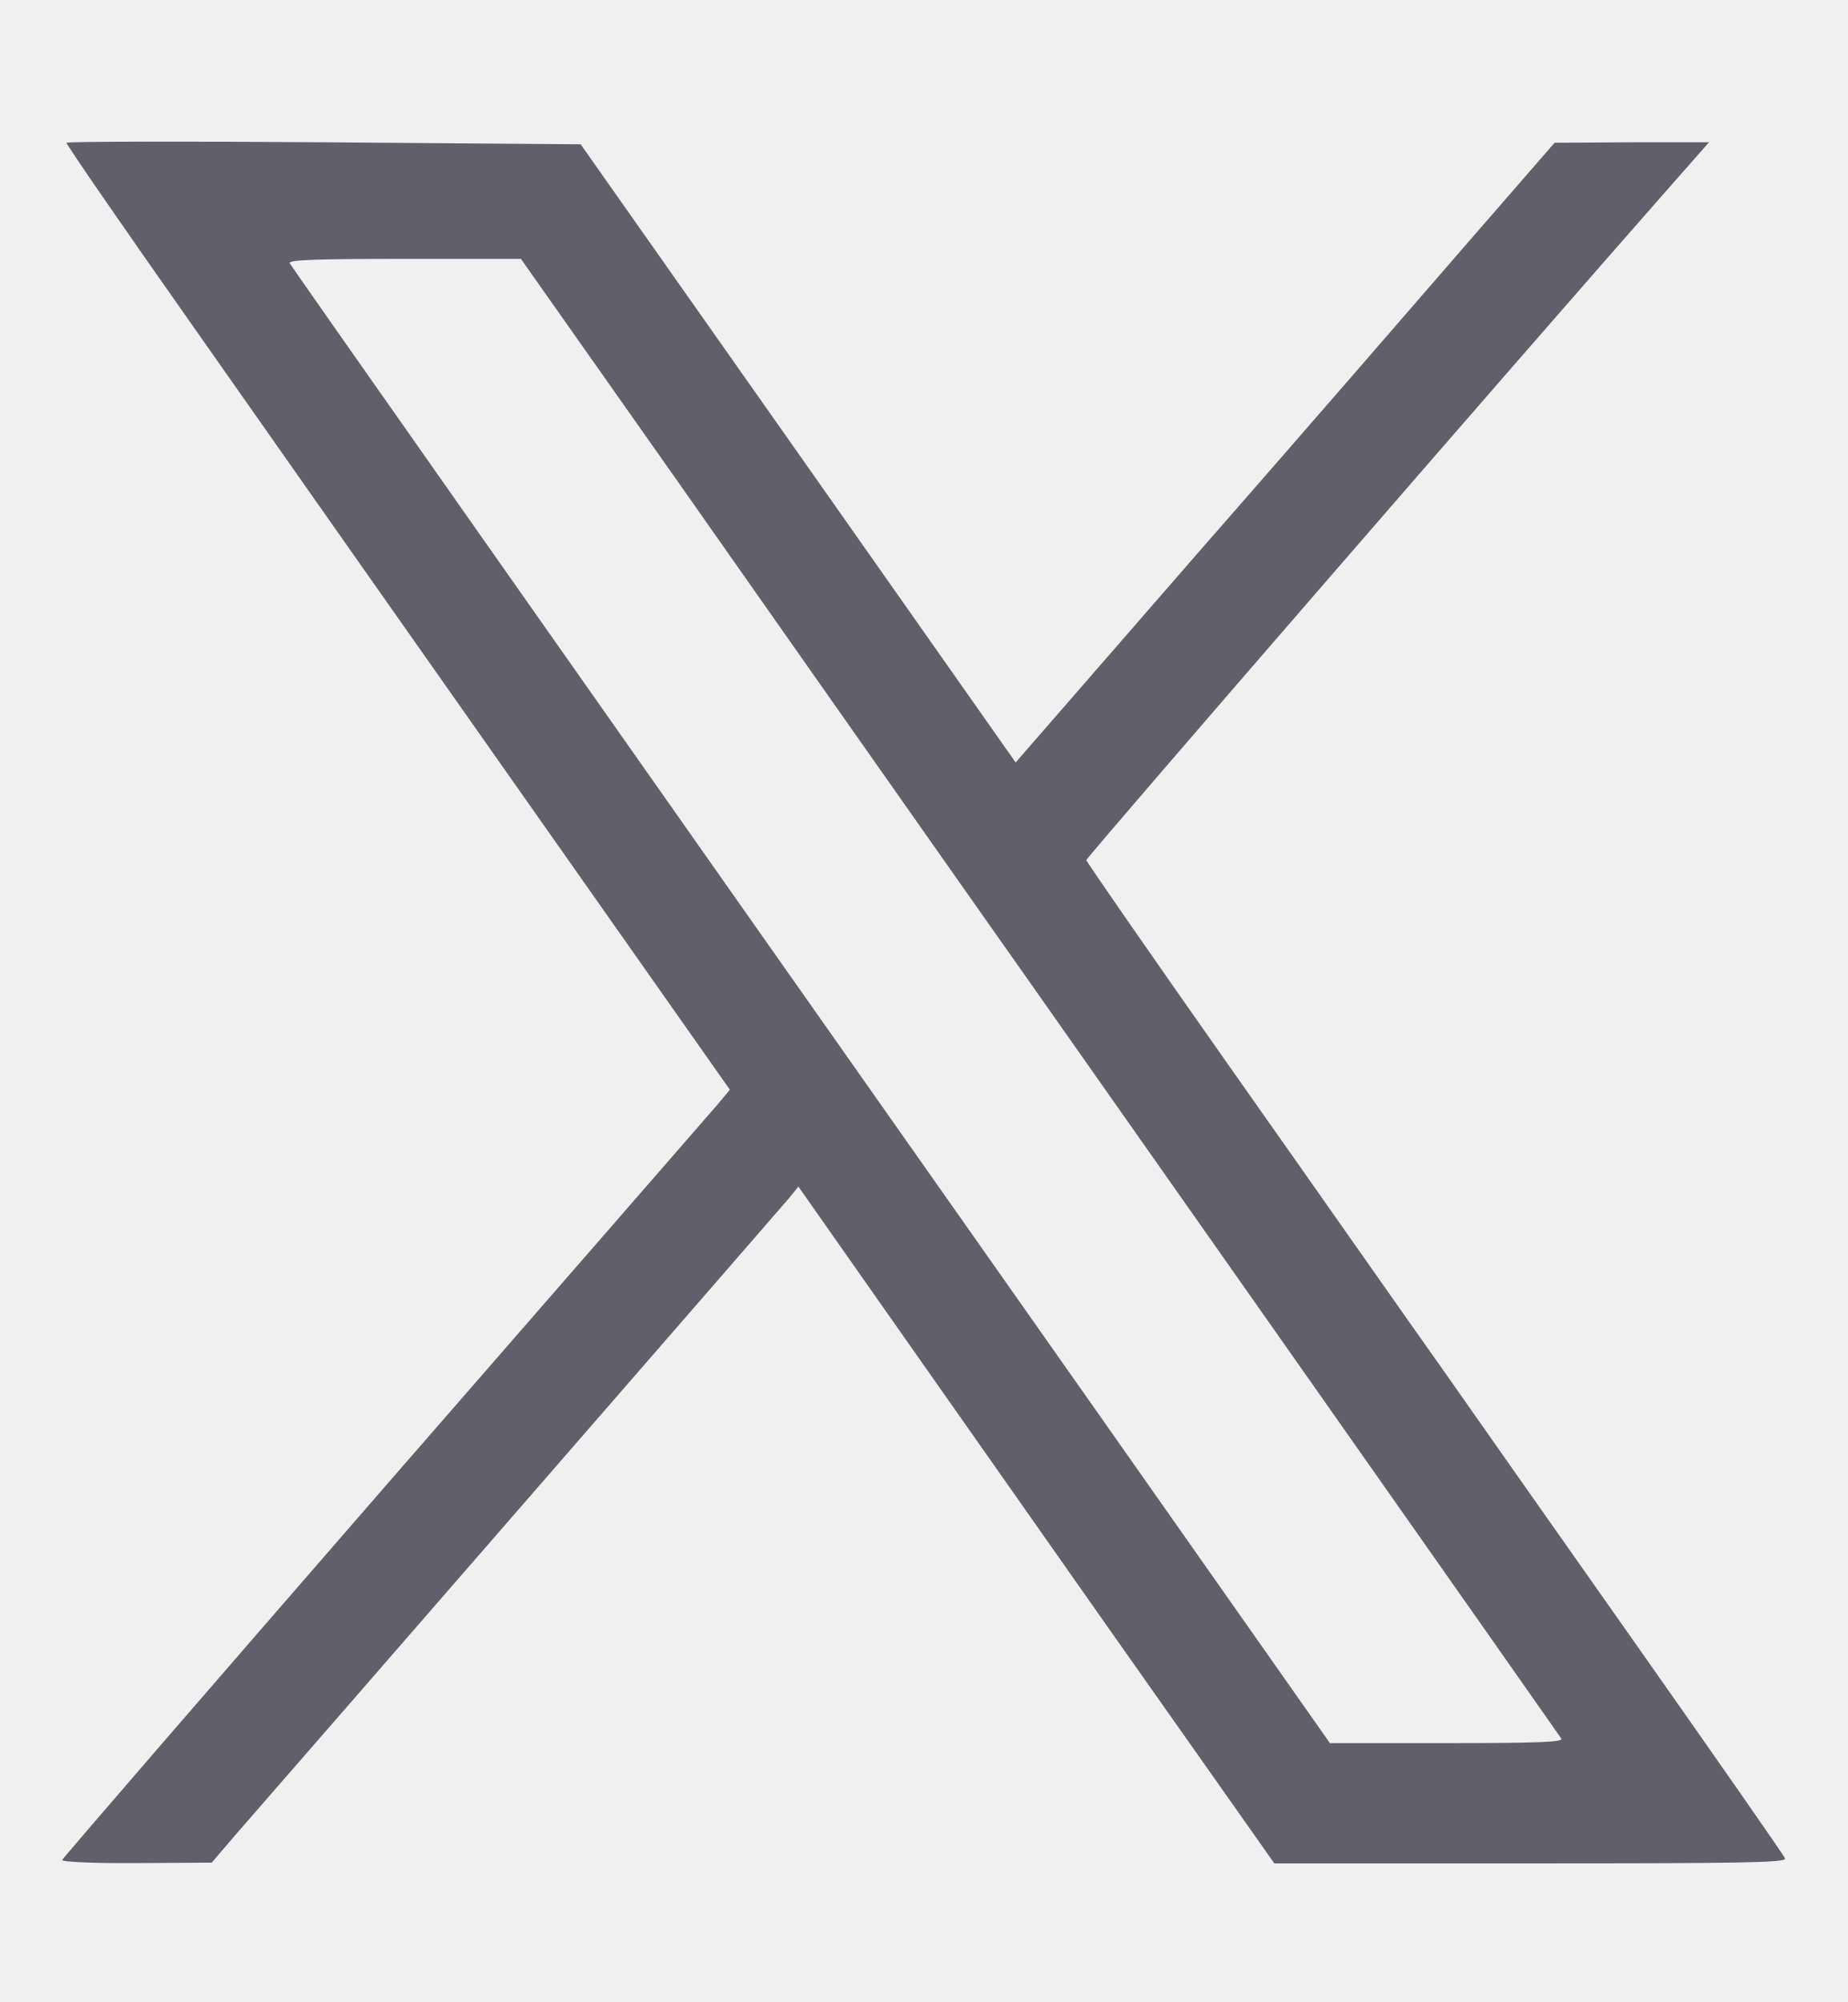
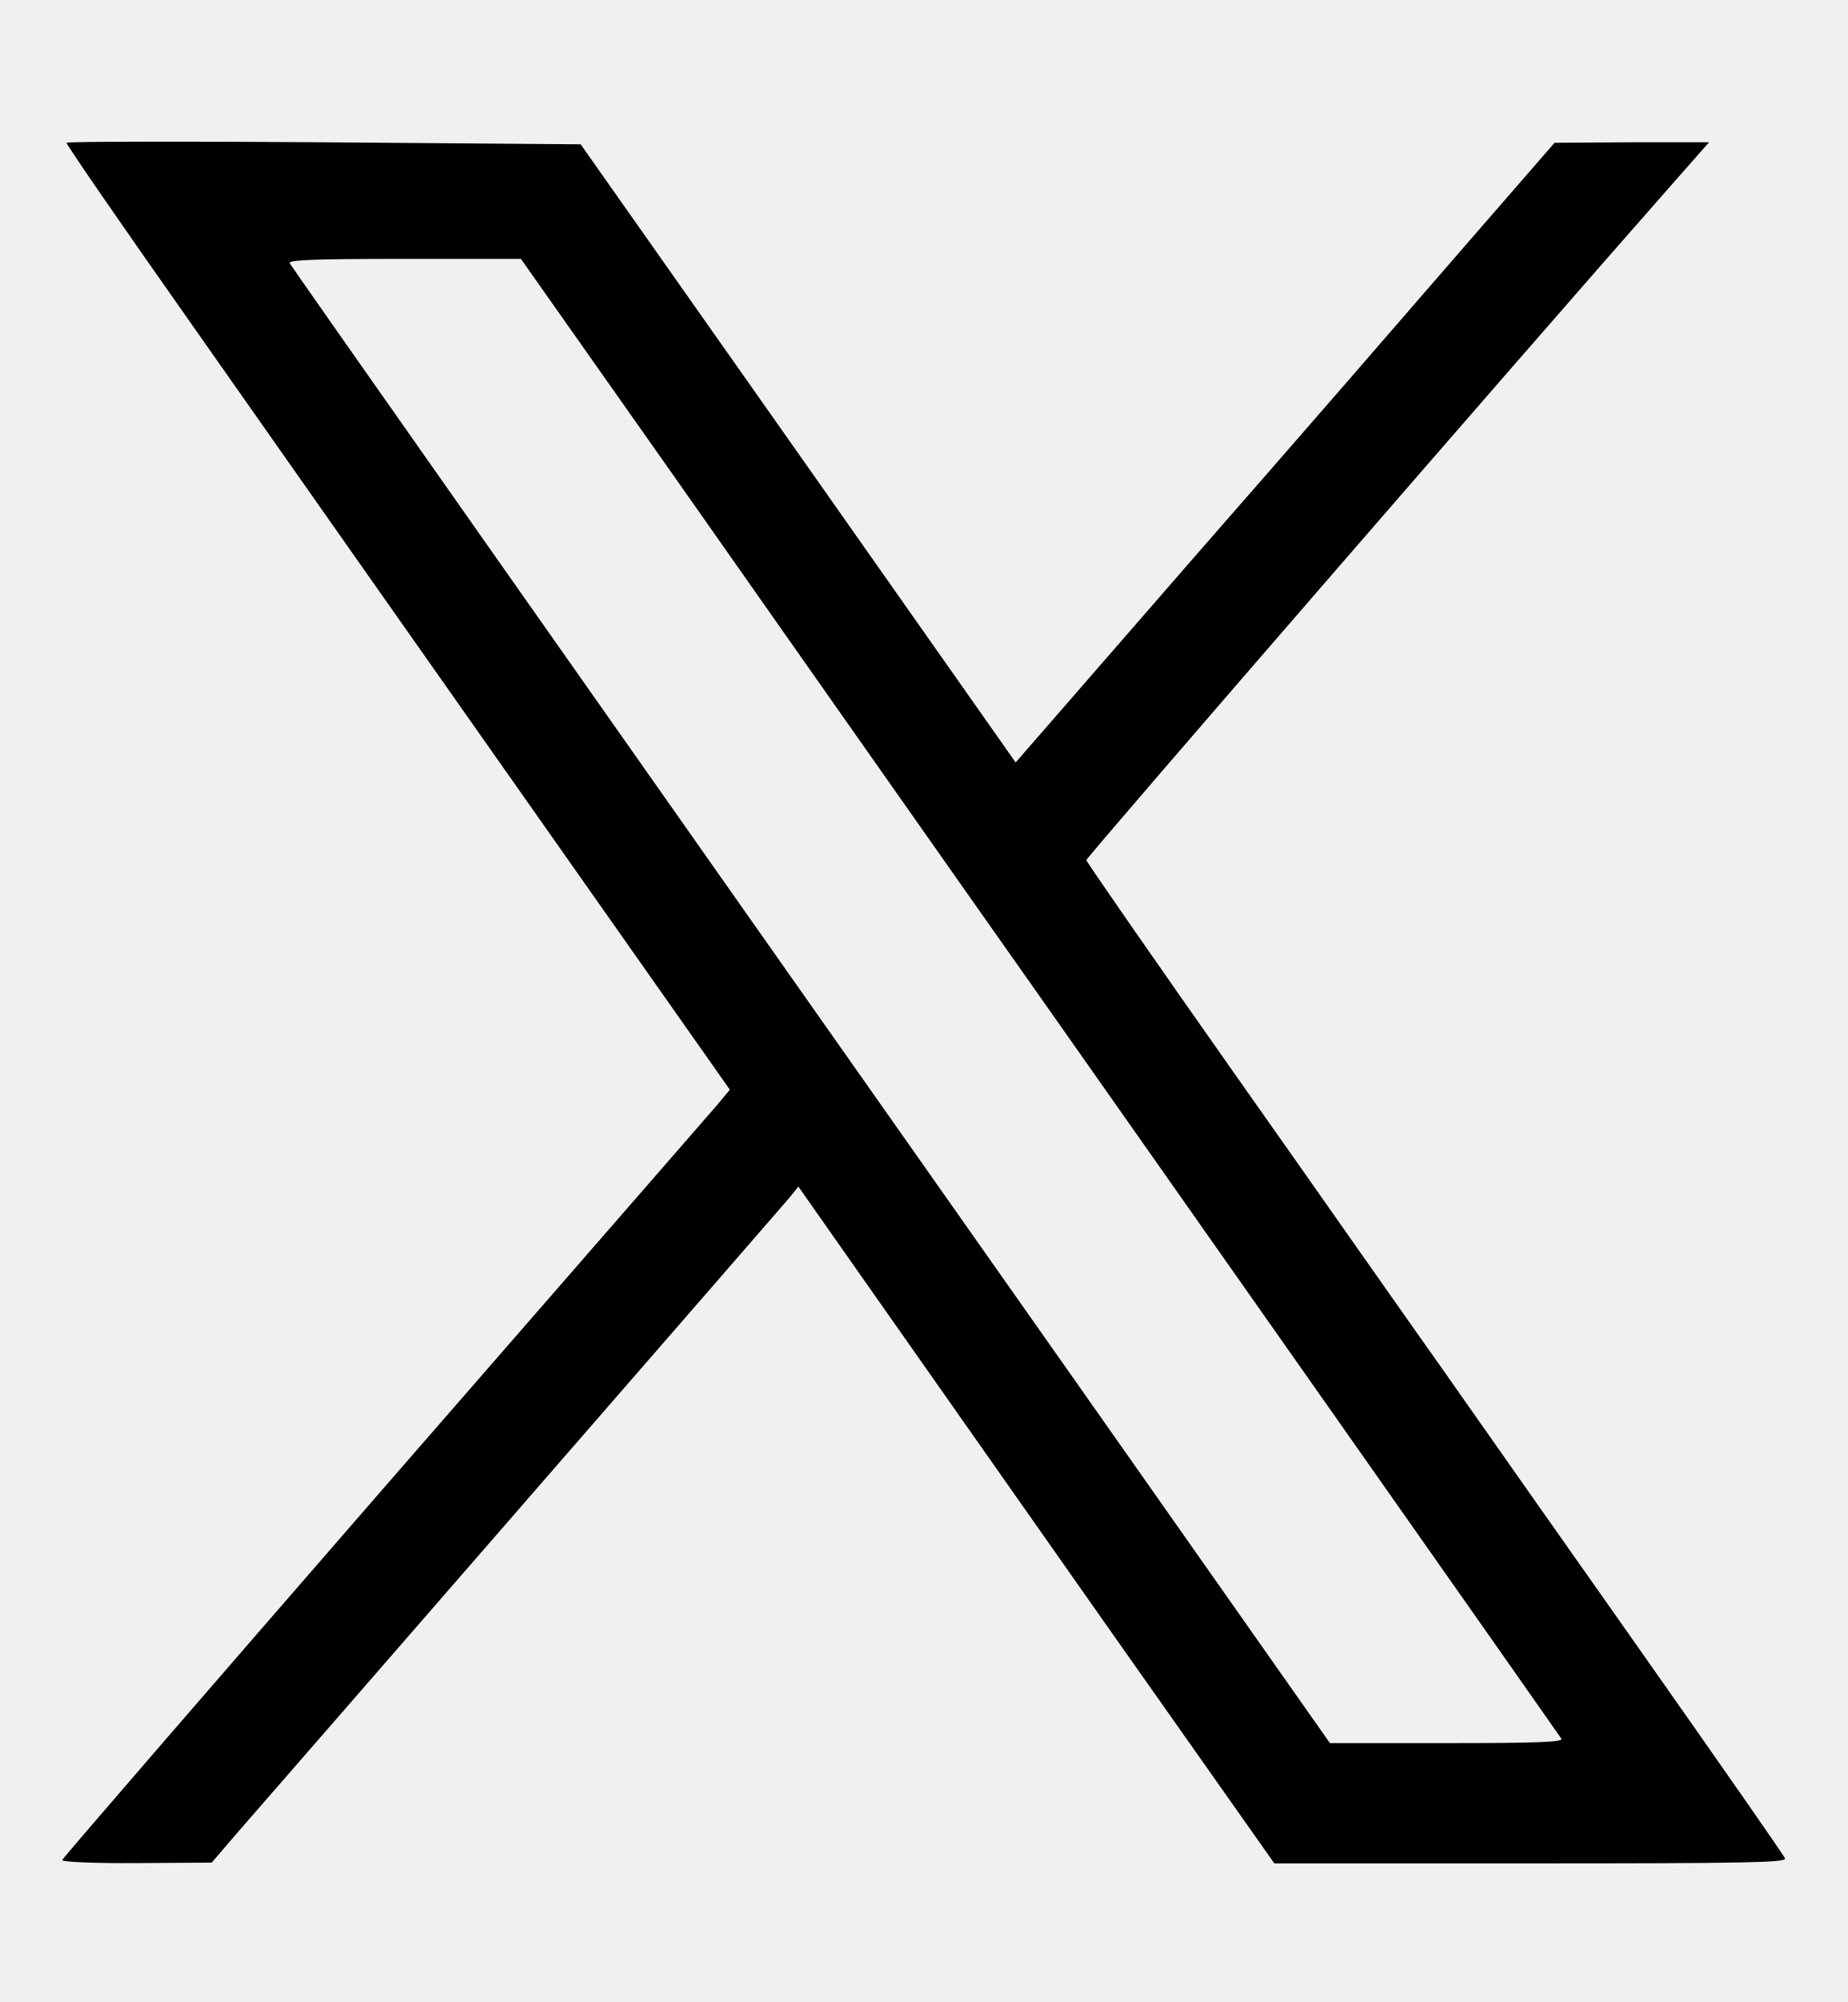
- <svg xmlns="http://www.w3.org/2000/svg" width="12" height="13" viewBox="0 0 12 13" fill="none">
+ <svg xmlns="http://www.w3.org/2000/svg" width="100%" height="100%" viewBox="0 0 12 13" fill="none">
  <g clip-path="url(#clip0_813_1309)">
-     <path d="M0.432 0.927C0.427 0.934 0.799 1.473 1.256 2.122C1.712 2.772 2.683 4.153 3.413 5.19L4.74 7.076L4.655 7.178C4.607 7.234 3.631 8.354 2.488 9.667C1.345 10.982 0.407 12.066 0.404 12.078C0.4 12.09 0.599 12.1 0.886 12.098L1.375 12.095L1.536 11.907C1.625 11.805 2.456 10.851 3.383 9.784C4.31 8.718 5.095 7.815 5.128 7.776L5.185 7.705L5.644 8.359C5.896 8.718 6.592 9.709 7.189 10.558L8.276 12.1H9.94C11.324 12.1 11.602 12.095 11.593 12.068C11.586 12.049 11.164 11.444 10.654 10.719C10.145 9.997 9.562 9.167 9.36 8.879C9.155 8.591 8.556 7.735 8.024 6.981C7.491 6.224 7.055 5.595 7.055 5.585C7.055 5.568 9.869 2.32 10.826 1.234L11.099 0.924H10.597L10.096 0.927L9.511 1.6C9.19 1.971 8.403 2.879 7.76 3.613L6.596 4.951L5.185 2.945L3.771 0.937L2.107 0.924C1.191 0.917 0.436 0.919 0.432 0.927ZM4.375 3.089C4.919 3.865 5.759 5.058 6.241 5.744C6.723 6.427 7.792 7.949 8.618 9.123C9.445 10.299 10.129 11.273 10.14 11.29C10.154 11.312 9.991 11.319 9.396 11.319H8.637L7.131 9.177C3.656 4.24 1.903 1.747 1.882 1.71C1.869 1.688 2.025 1.681 2.624 1.681H3.383L4.375 3.089Z" fill="#60606A" />
+     <path d="M0.432 0.927C0.427 0.934 0.799 1.473 1.256 2.122C1.712 2.772 2.683 4.153 3.413 5.19L4.74 7.076L4.655 7.178C4.607 7.234 3.631 8.354 2.488 9.667C1.345 10.982 0.407 12.066 0.404 12.078C0.4 12.09 0.599 12.1 0.886 12.098L1.375 12.095L1.536 11.907C1.625 11.805 2.456 10.851 3.383 9.784C4.31 8.718 5.095 7.815 5.128 7.776L5.185 7.705L5.644 8.359C5.896 8.718 6.592 9.709 7.189 10.558L8.276 12.1H9.94C11.324 12.1 11.602 12.095 11.593 12.068C11.586 12.049 11.164 11.444 10.654 10.719C10.145 9.997 9.562 9.167 9.36 8.879C9.155 8.591 8.556 7.735 8.024 6.981C7.491 6.224 7.055 5.595 7.055 5.585C7.055 5.568 9.869 2.32 10.826 1.234L11.099 0.924H10.597L10.096 0.927L9.511 1.6C9.19 1.971 8.403 2.879 7.76 3.613L6.596 4.951L5.185 2.945L3.771 0.937L2.107 0.924C1.191 0.917 0.436 0.919 0.432 0.927ZM4.375 3.089C4.919 3.865 5.759 5.058 6.241 5.744C6.723 6.427 7.792 7.949 8.618 9.123C9.445 10.299 10.129 11.273 10.14 11.29C10.154 11.312 9.991 11.319 9.396 11.319H8.637L7.131 9.177C3.656 4.24 1.903 1.747 1.882 1.71C1.869 1.688 2.025 1.681 2.624 1.681H3.383L4.375 3.089Z" fill="currentColor" />
  </g>
  <defs>
    <clipPath id="clip0_813_1309">
      <rect width="11.2" height="11.2" fill="white" transform="translate(0.400024 0.900024)" />
    </clipPath>
  </defs>
</svg>
